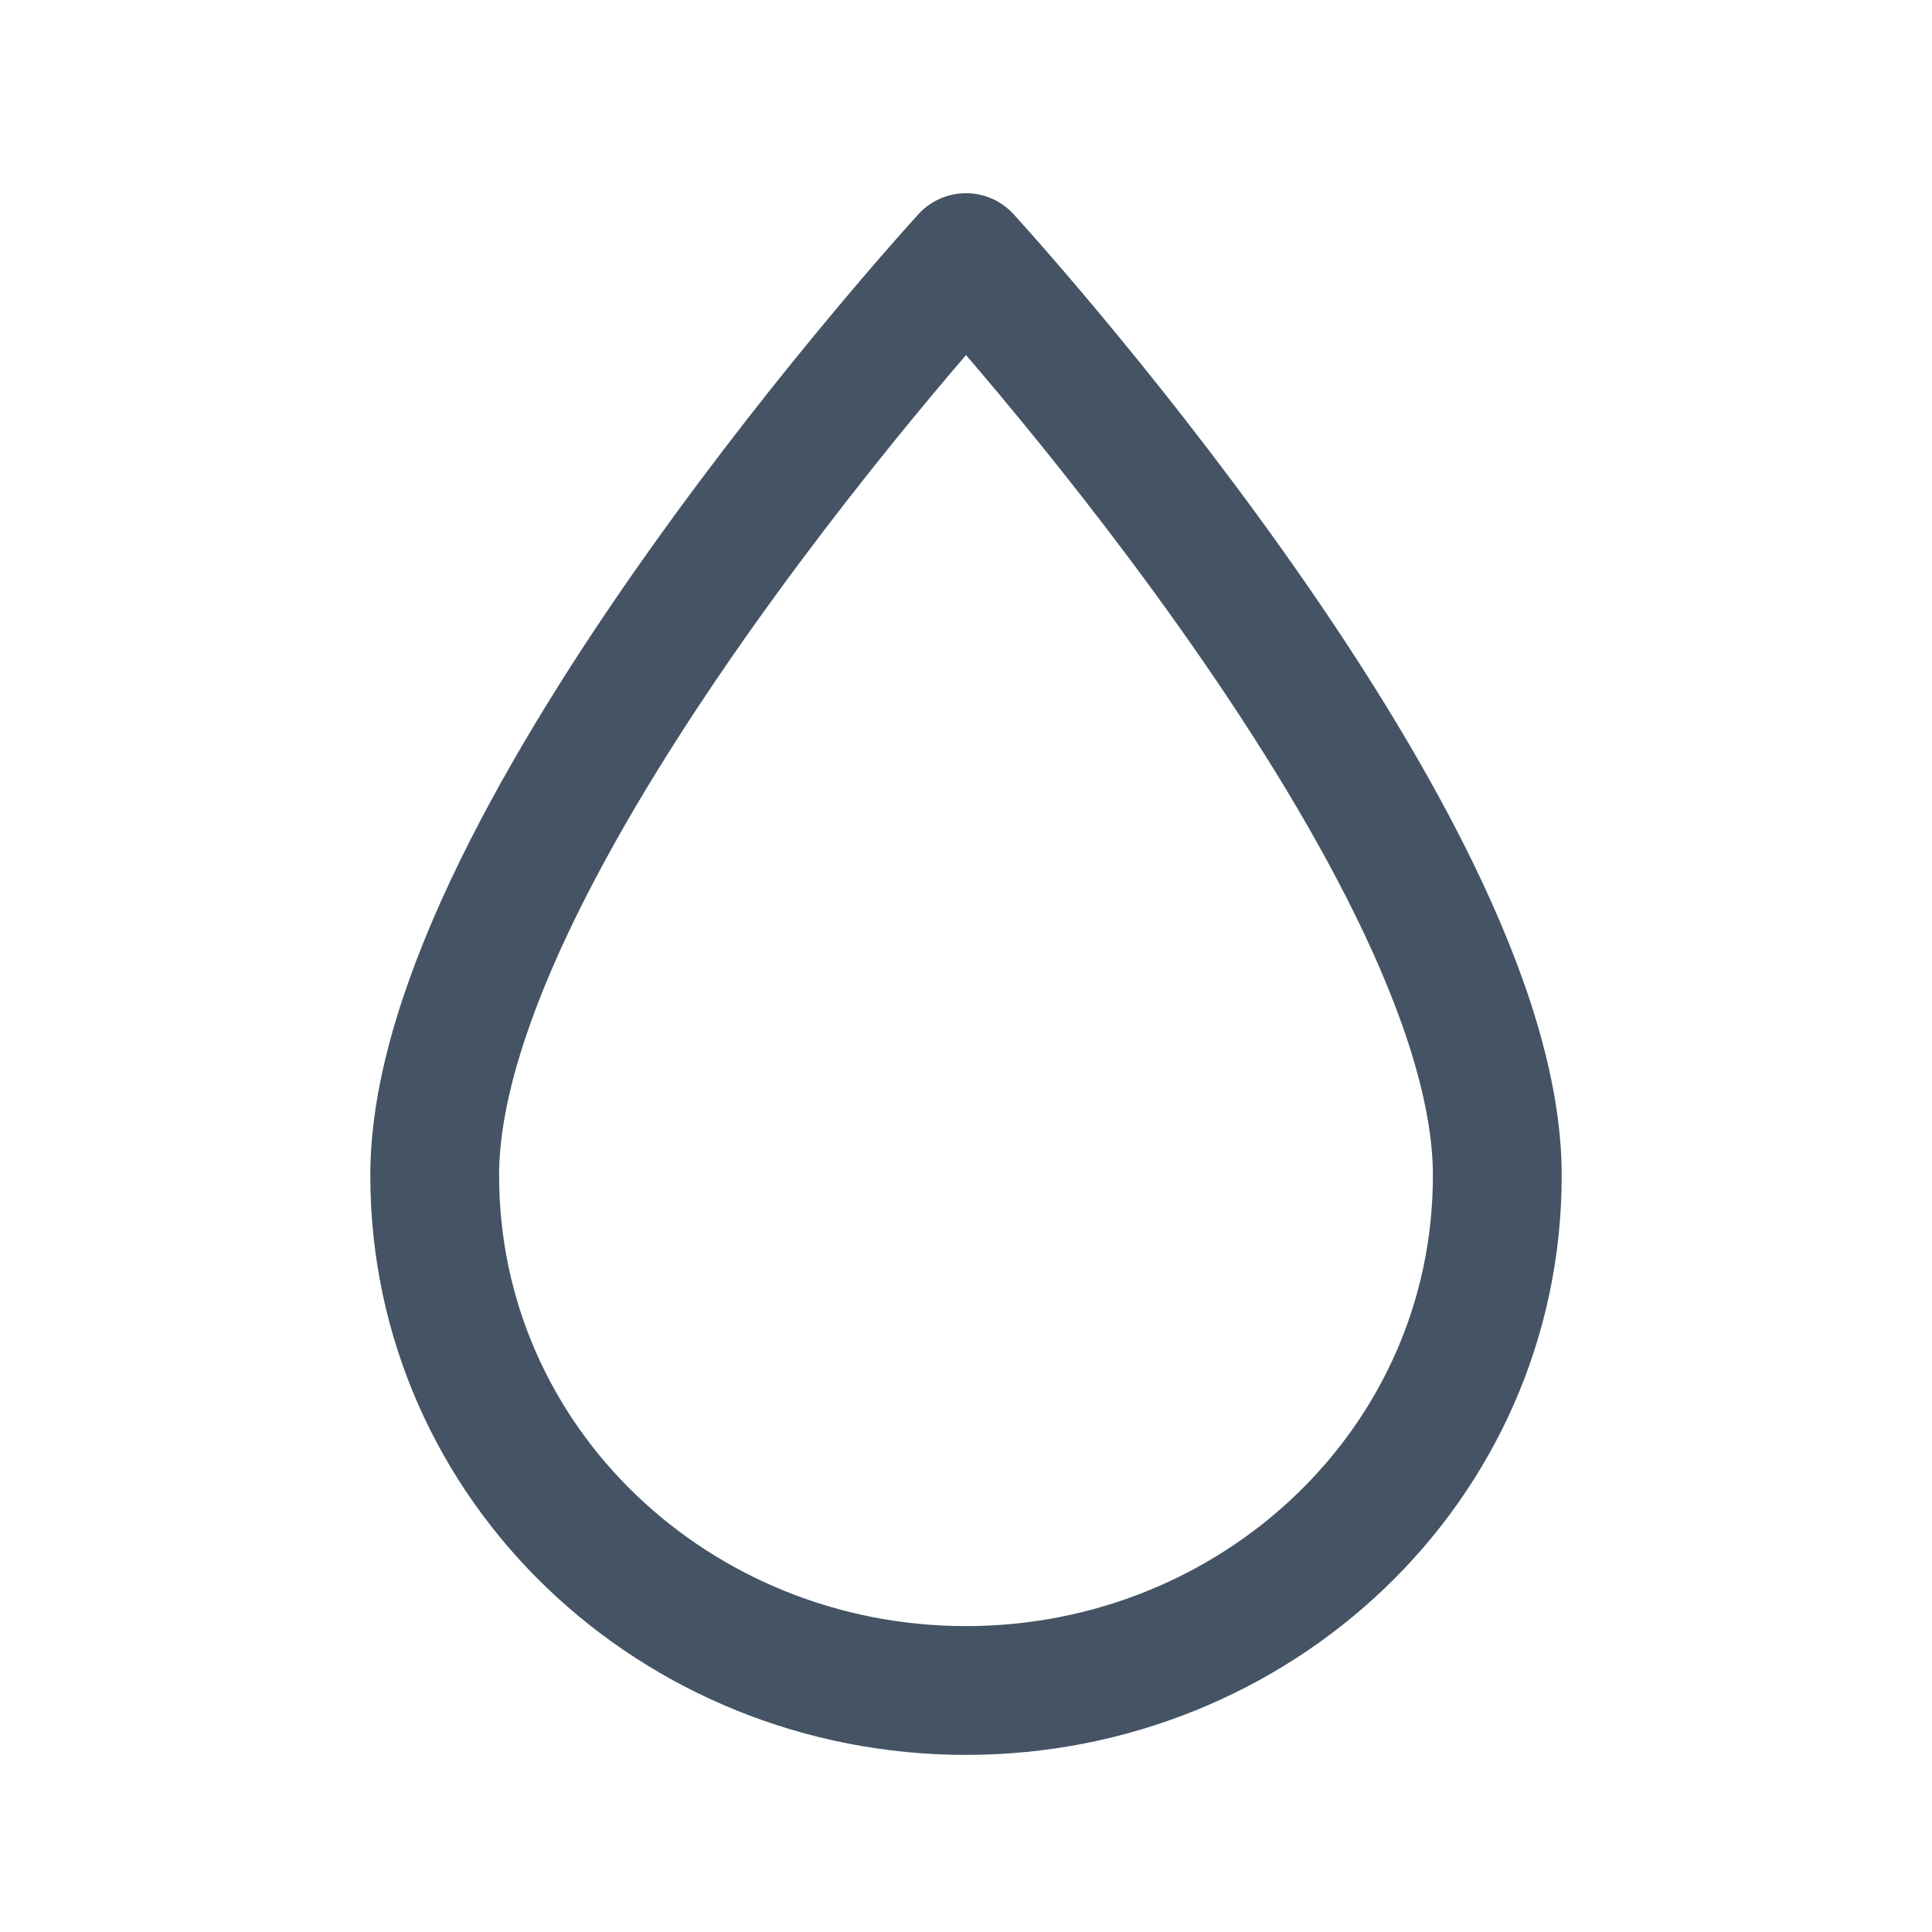
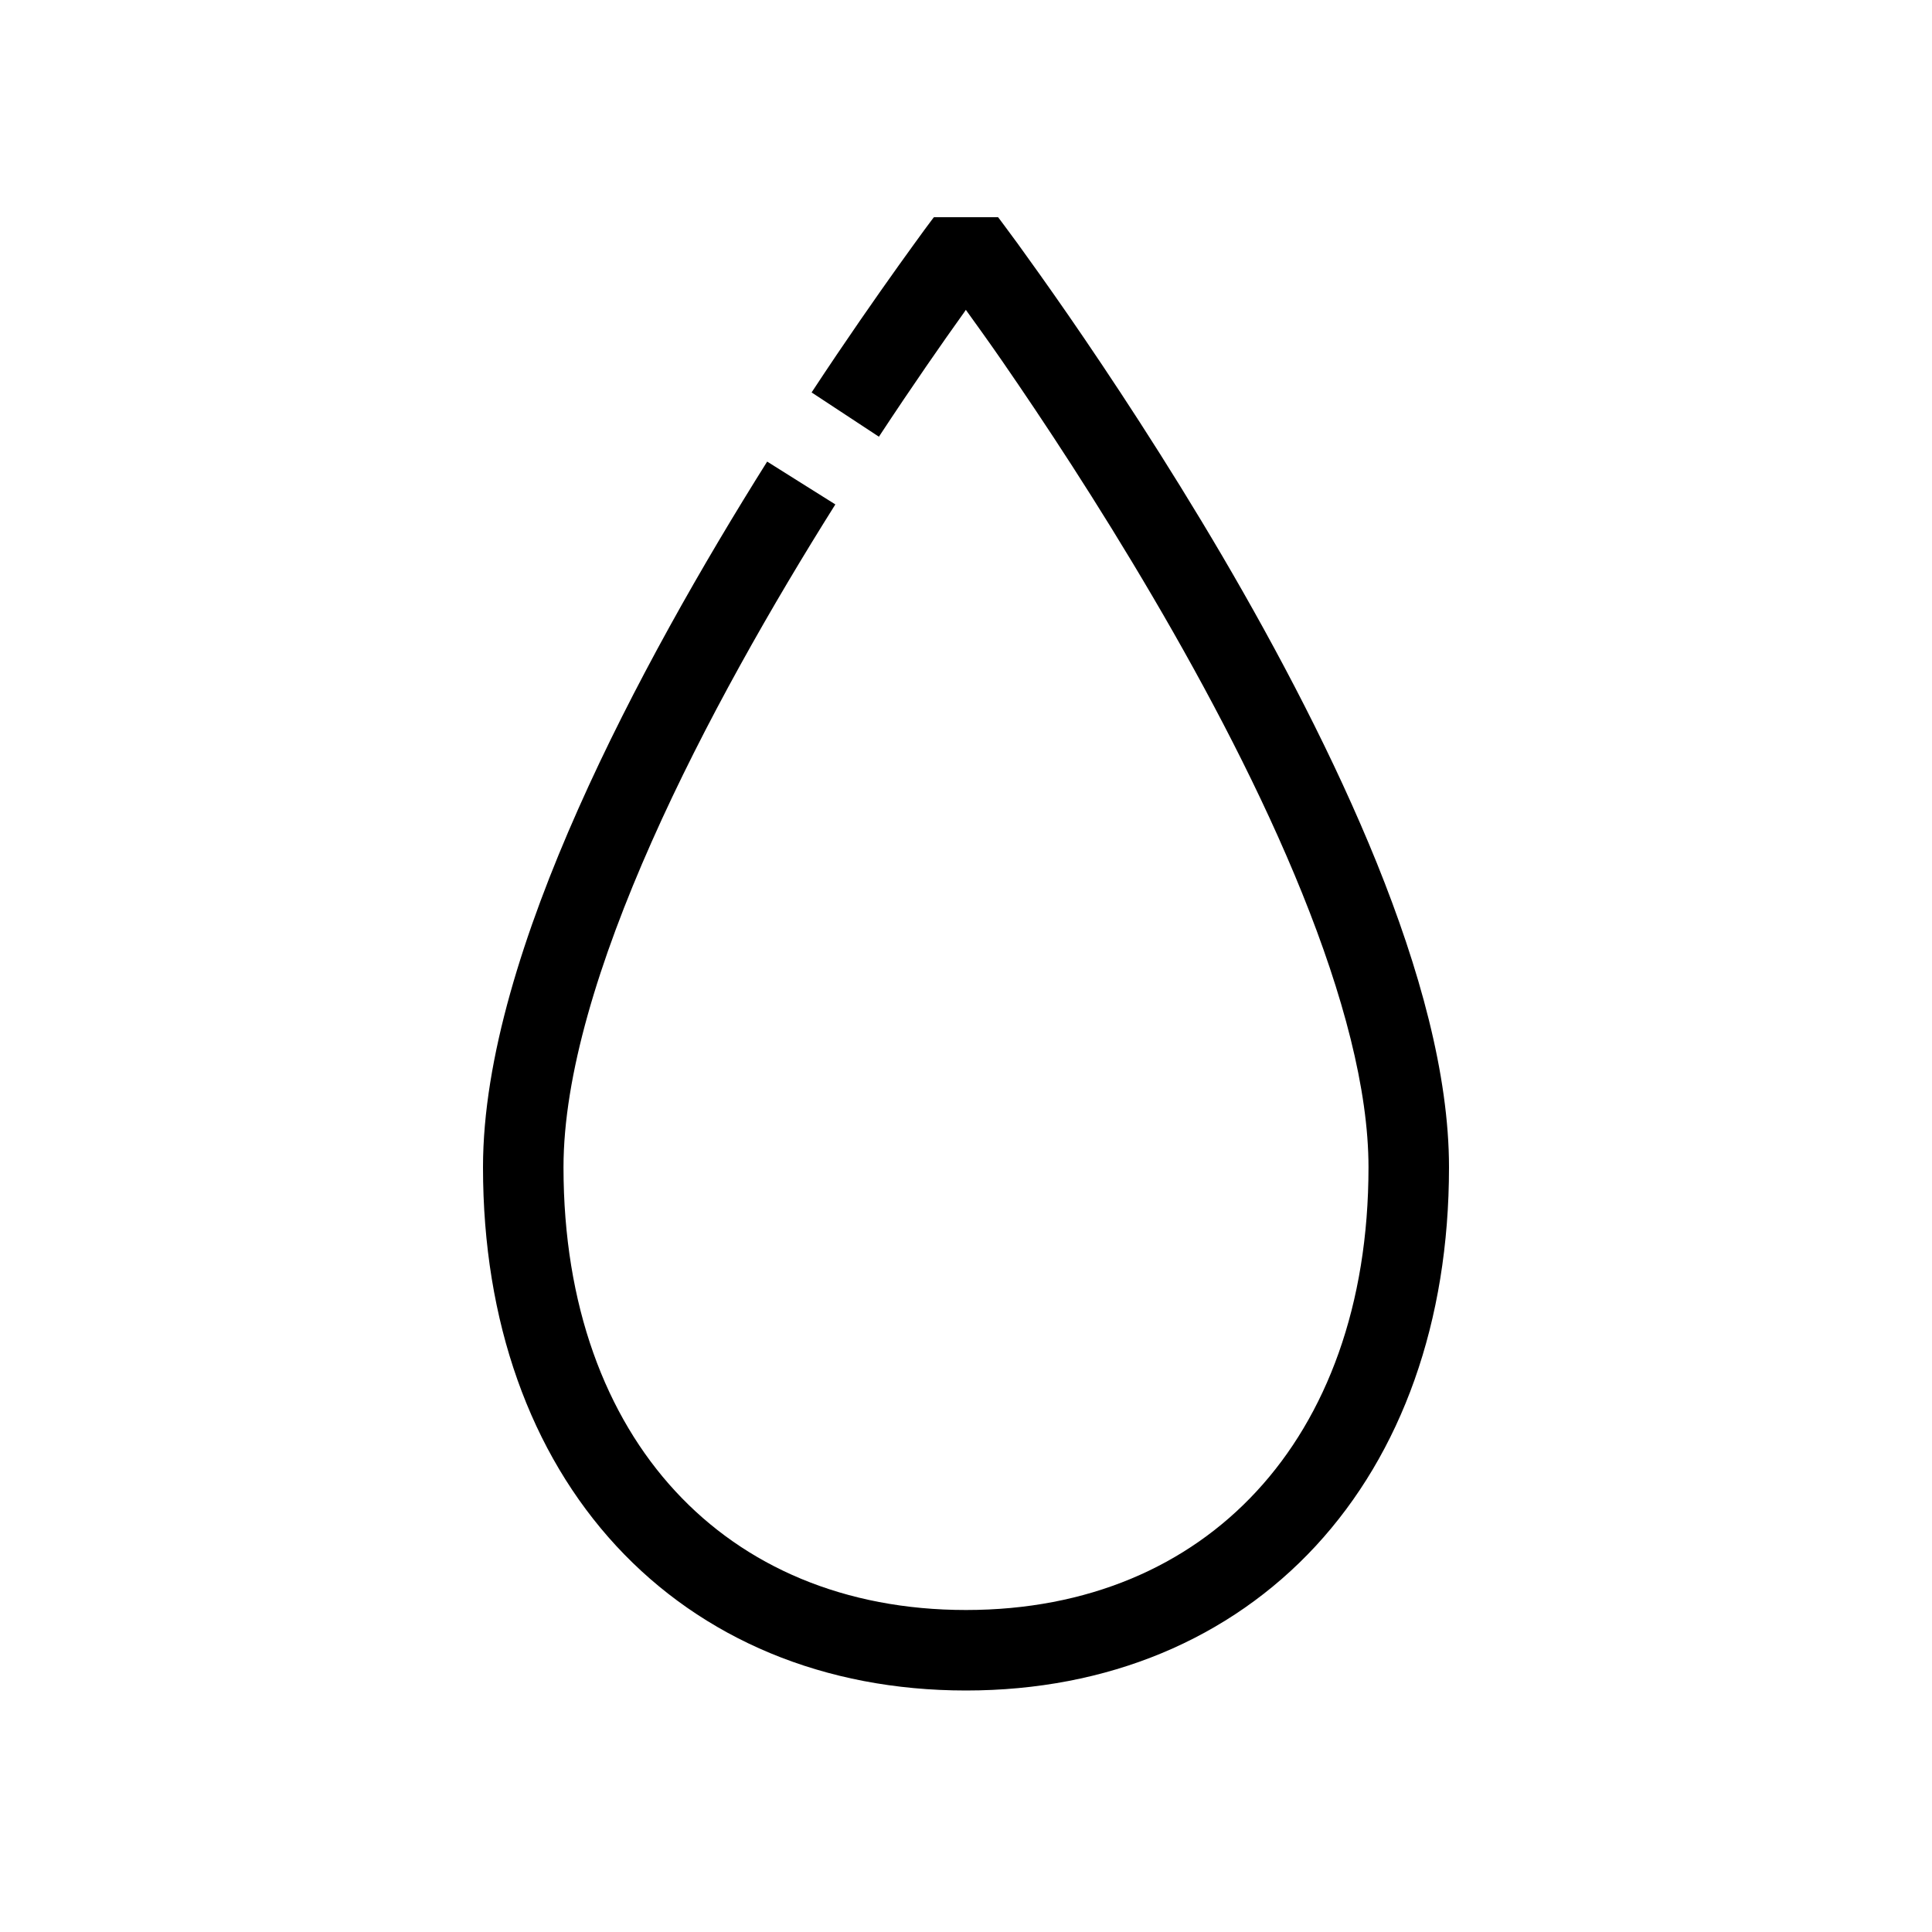
<svg xmlns="http://www.w3.org/2000/svg" width="24" height="24" viewBox="0 0 24 24" fill="none">
-   <path d="M18.6 14.6C18.6 10.4 12 3.2 12 3.2C12 3.2 5.4 10.4 5.4 14.6C5.4 18.2 8.4 21 12 21C15.6 21 18.6 18.2 18.6 14.6Z" stroke="#445464" stroke-width="1.6" stroke-linecap="round" stroke-linejoin="round" />
+   <path d="M12.399 2.699C12.4 2.7 12.402 2.702 12.403 2.704C12.406 2.708 12.411 2.714 12.416 2.721C12.427 2.735 12.442 2.757 12.463 2.784C12.504 2.84 12.564 2.921 12.641 3.025C12.793 3.235 13.01 3.538 13.271 3.915C13.791 4.668 14.486 5.719 15.182 6.904C15.876 8.088 16.576 9.417 17.105 10.725C17.629 12.024 18 13.344 18 14.5C18 16.422 17.411 18.05 16.345 19.204C15.275 20.361 13.762 21 12 21C10.238 21 8.725 20.361 7.655 19.204C6.589 18.05 6 16.422 6 14.5C6 13.148 6.508 11.568 7.184 10.047C7.865 8.514 8.741 6.99 9.53 5.734L9.953 6L10.377 6.266C9.602 7.499 8.751 8.98 8.097 10.453C7.437 11.938 7 13.363 7 14.5C7 16.218 7.524 17.589 8.39 18.525C9.252 19.458 10.489 20 12 20C13.511 20 14.748 19.458 15.61 18.525C16.476 17.589 17 16.218 17 14.5C17 13.533 16.683 12.353 16.177 11.099C15.674 9.852 14.999 8.57 14.318 7.41C13.639 6.252 12.959 5.223 12.448 4.483C12.278 4.237 12.124 4.024 11.998 3.849C11.991 3.859 11.984 3.869 11.977 3.88C11.711 4.251 11.34 4.784 10.918 5.425L10.5 5.15L10.082 4.875C10.512 4.221 10.892 3.679 11.163 3.299C11.299 3.109 11.408 2.959 11.483 2.856C11.521 2.806 11.55 2.766 11.57 2.739C11.58 2.726 11.588 2.716 11.593 2.709C11.595 2.705 11.598 2.703 11.6 2.701L11.601 2.699L11.602 2.698H12.398L12.399 2.699Z" fill="currentColor" />
</svg>
